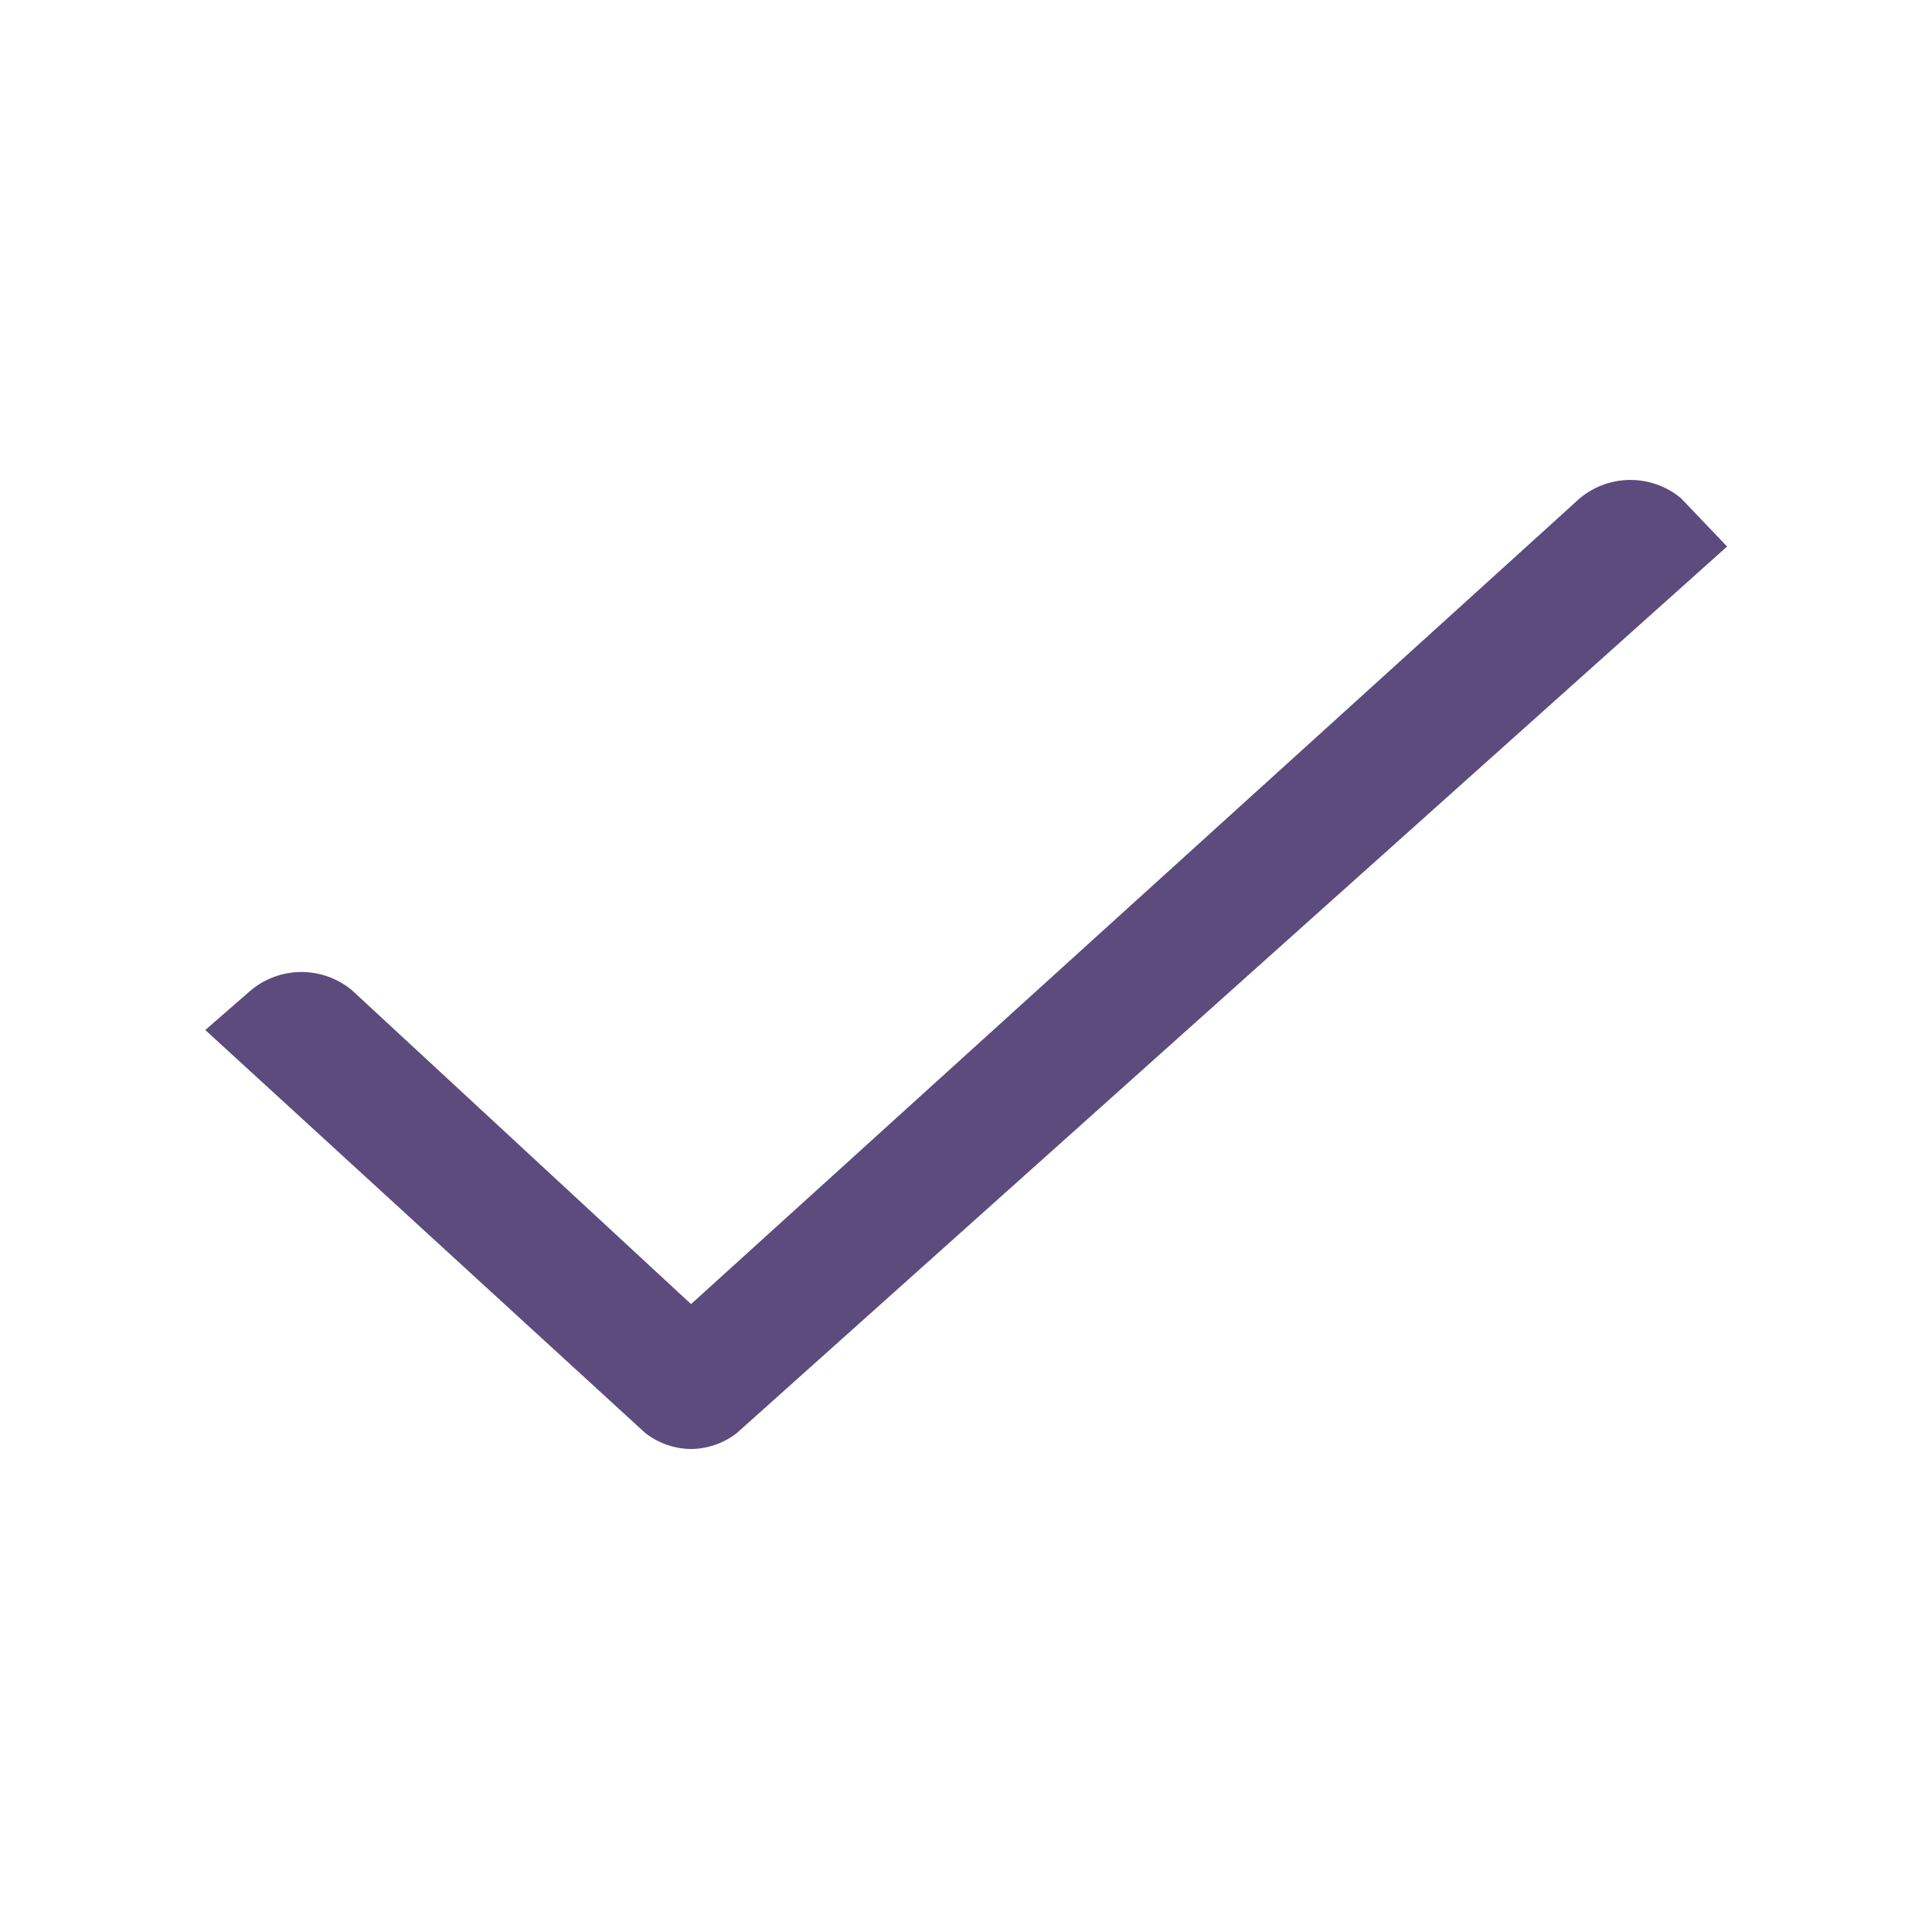
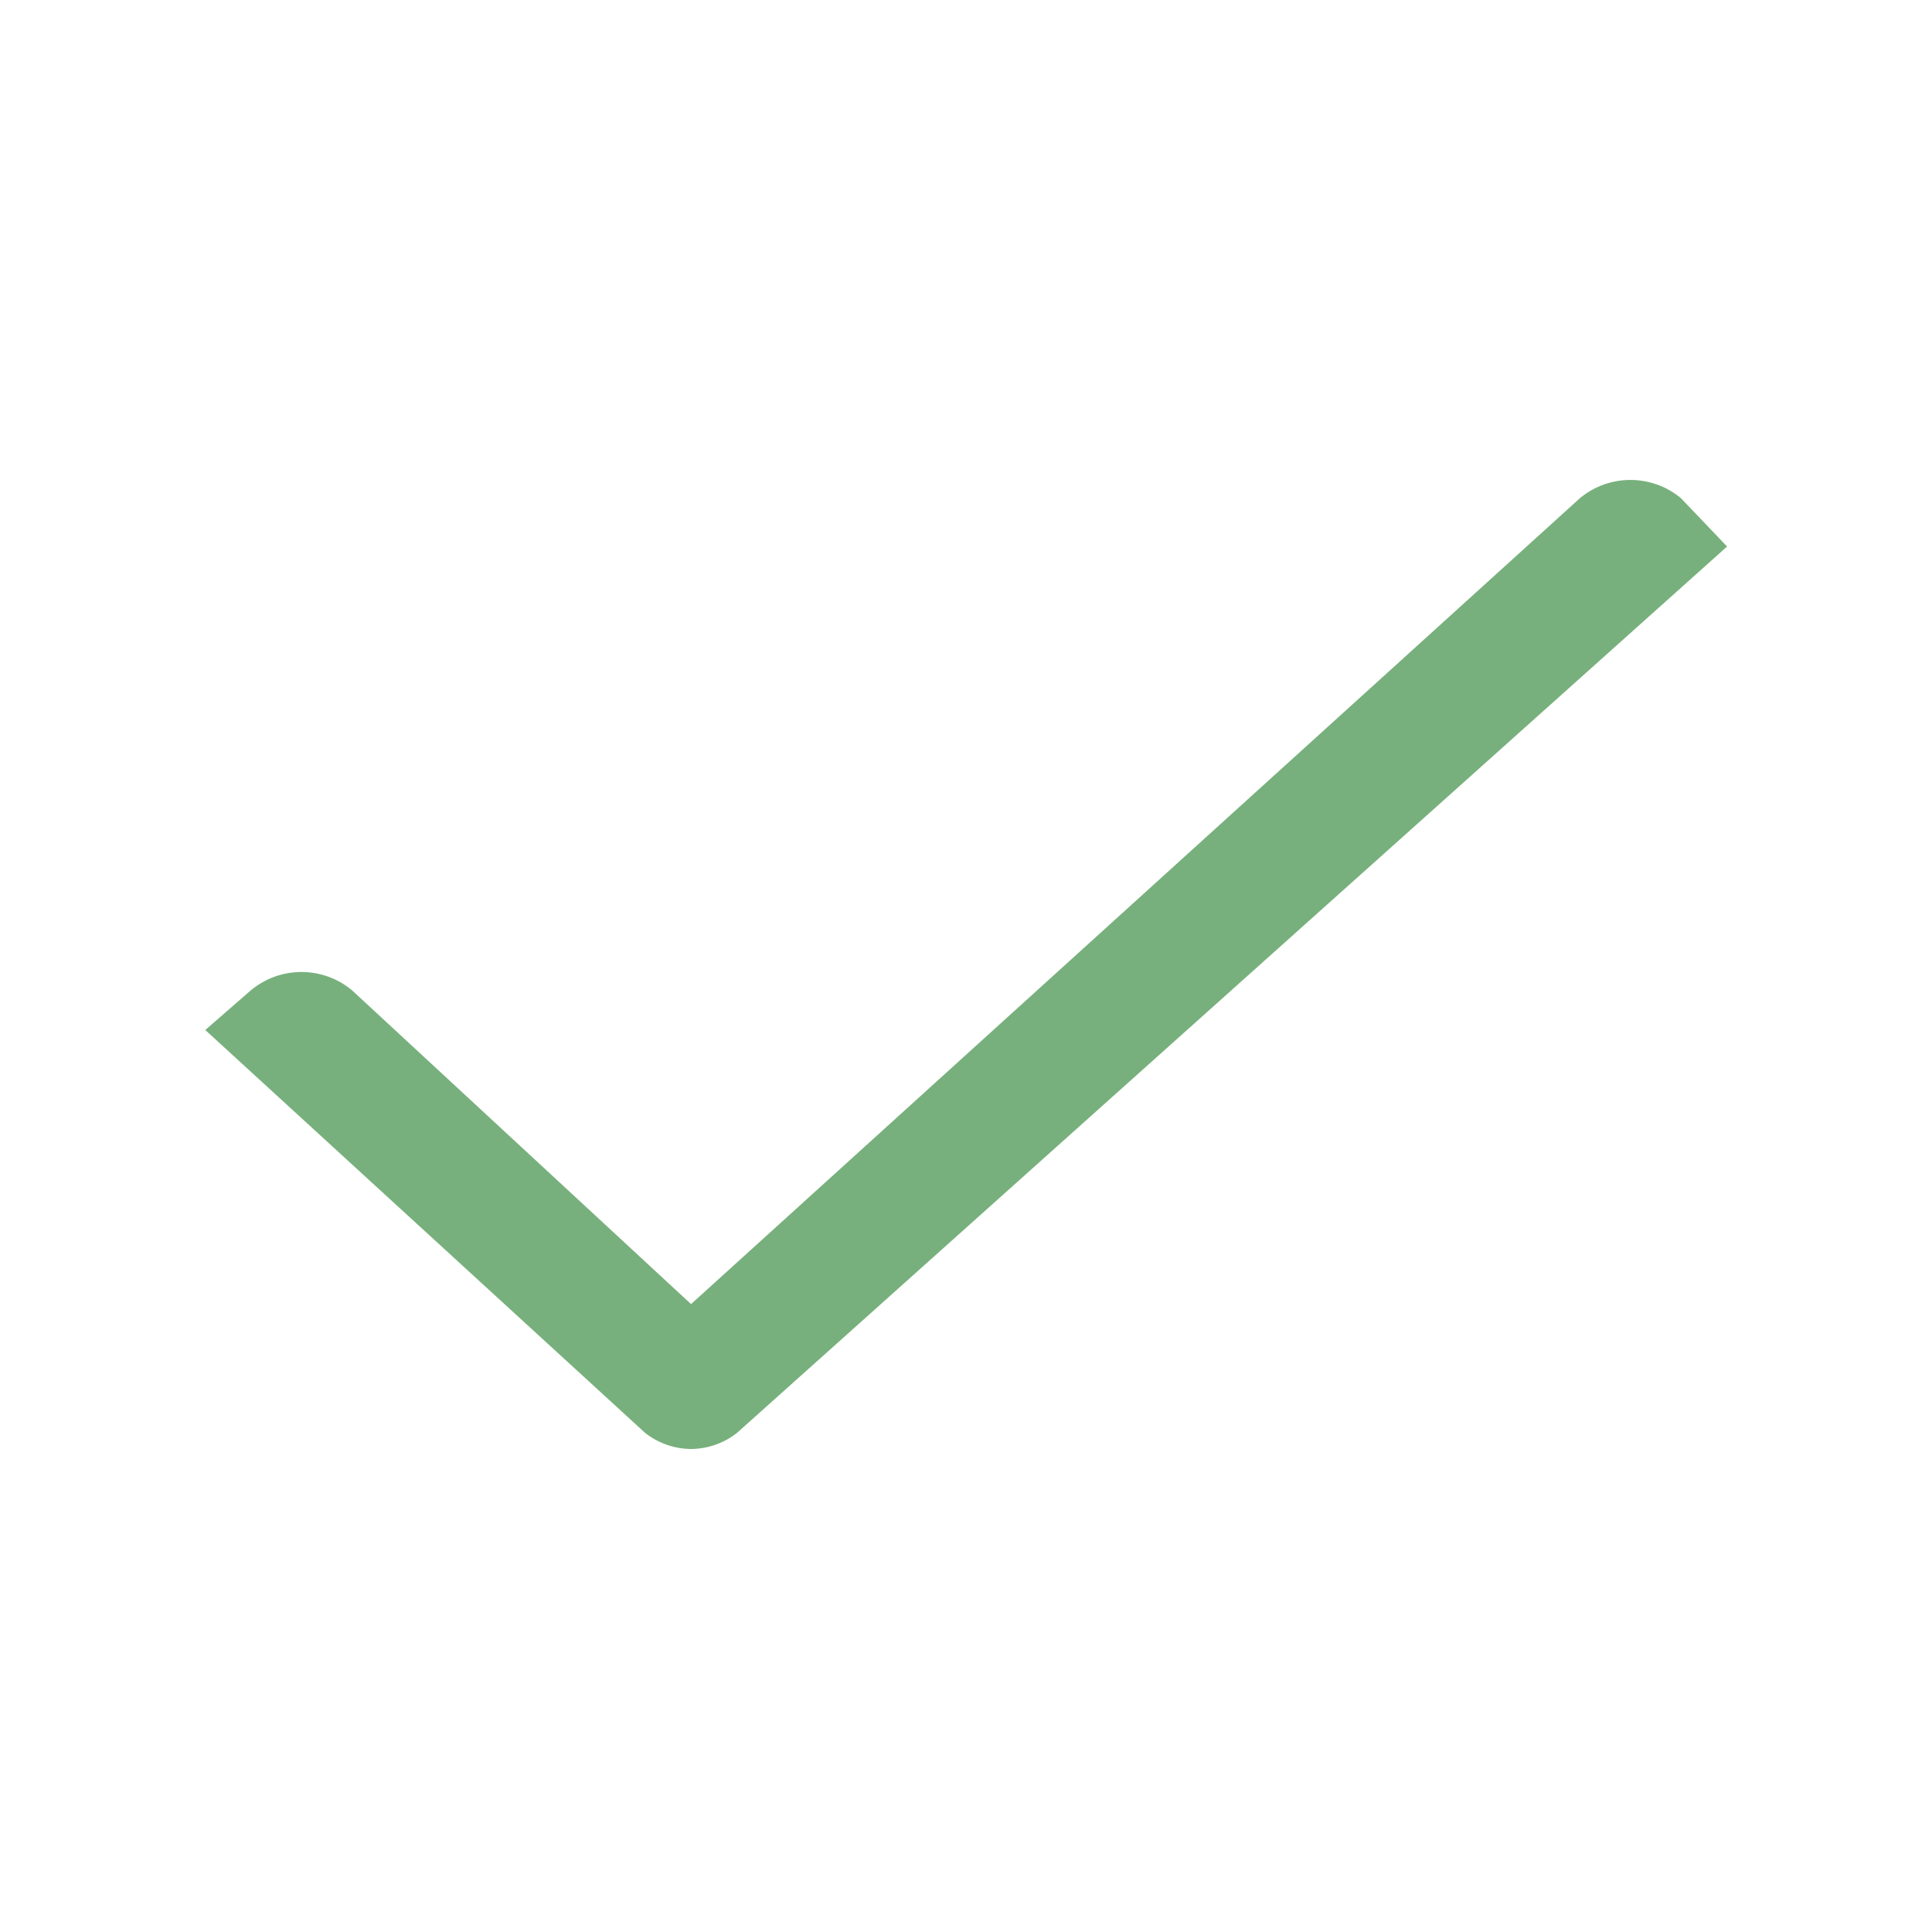
<svg xmlns="http://www.w3.org/2000/svg" id="ic_check" width="16" height="16" viewBox="0 0 16 16" shape-rendering="geometricPrecision">
  <defs>
    <style type="text/css">
-             .cls-1{fill:none}.cls-2{fill:#5c4b7d}
+             .cls-1{fill:none}.cls-2{fill:#77B07C}
        </style>
  </defs>
  <path id="Rectangle_3779" d="M0 0h16v16H0z" class="cls-1" data-name="Rectangle 3779" />
  <path id="Path_18587" d="M13.92 4.125a.655.655 0 0 0-.835 0L5.723 10.8 2.914 8.2a.655.655 0 0 0-.835 0l-.379.33 3.643 3.337a.624.624 0 0 0 .38.133.624.624 0 0 0 .38-.133l8.2-7.341z" class="cls-2" data-name="Path 18587" />
</svg>
